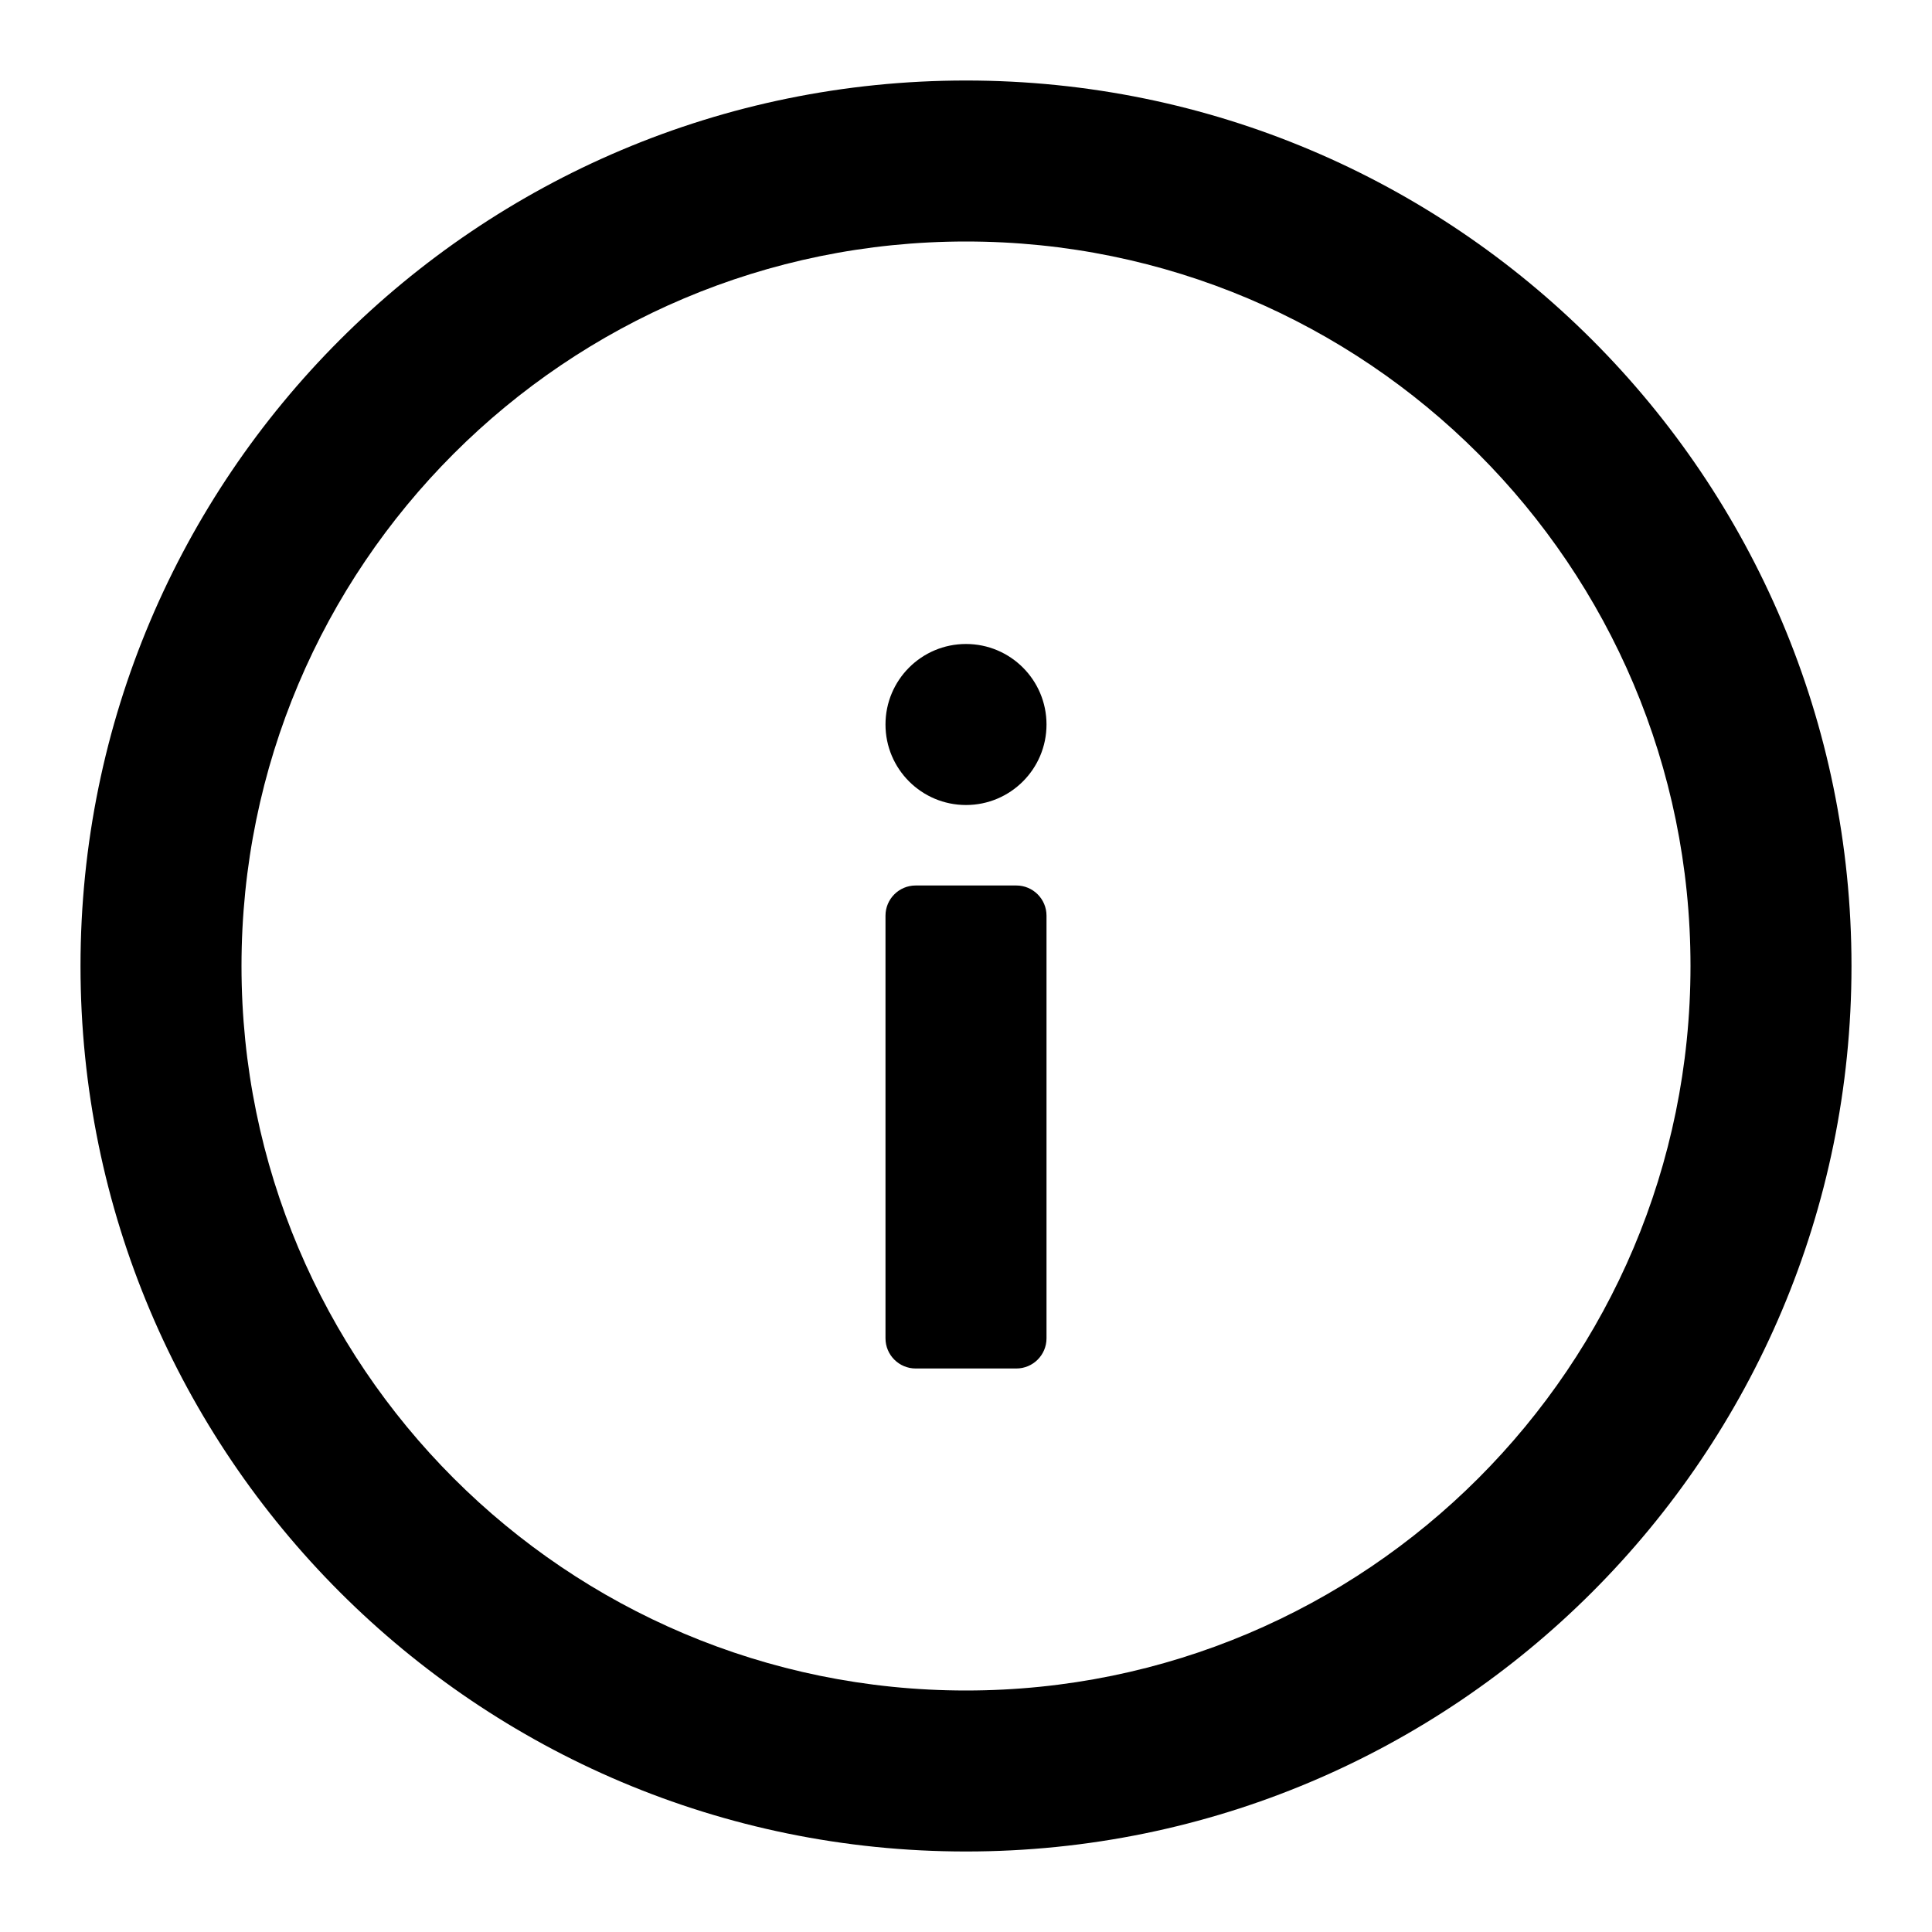
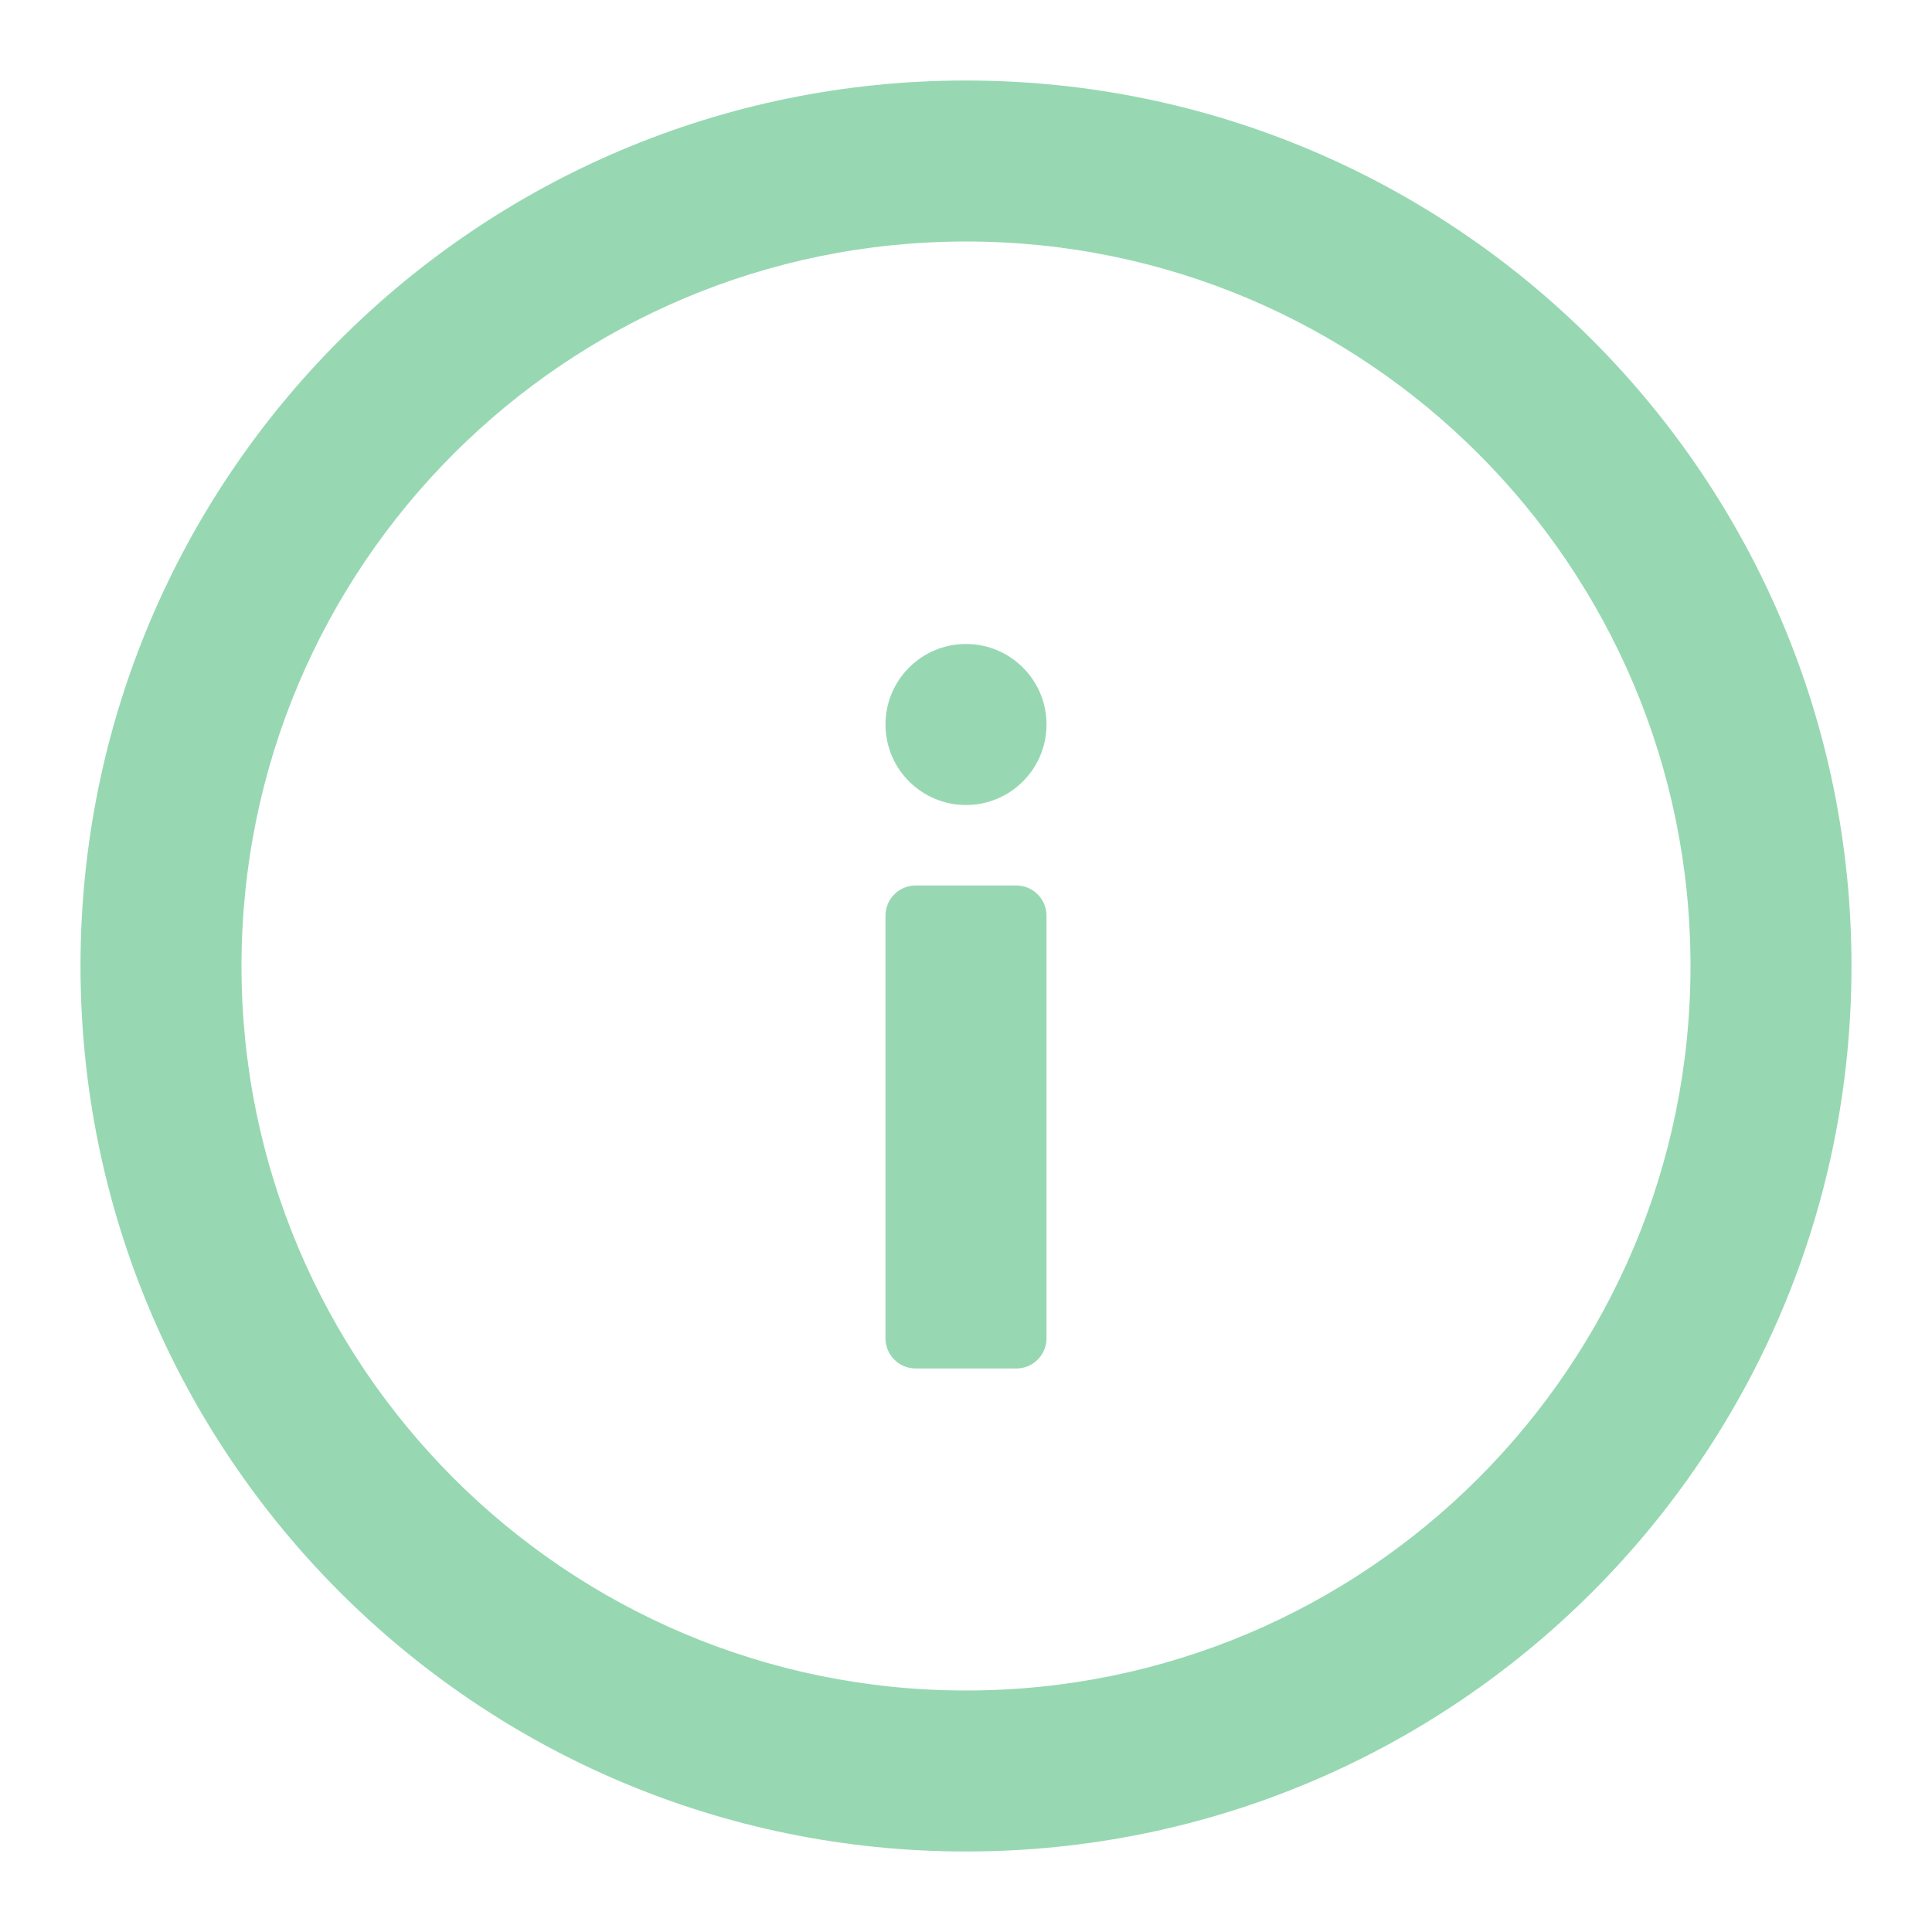
<svg xmlns="http://www.w3.org/2000/svg" viewBox="0 0 64 64">
-   <path class="icon-info_svg__fill" d="M32 2.667C48.2 2.667 61.333 15.8 61.333 32S48.2 61.333 32 61.333 2.667 48.2 2.667 32 15.8 2.667 32 2.667zM32 8C18.745 8 8 18.745 8 32s10.745 24 24 24 24-10.745 24-24S45.255 8 32 8zm1.667 21.333a1 1 0 011 1v14a1 1 0 01-1 1h-3.334a1 1 0 01-1-1v-14a1 1 0 011-1h3.334zm-1.667-8a2.667 2.667 0 110 5.334 2.667 2.667 0 010-5.334z" fill="#000" fill-rule="evenodd">
+   <path class="icon-info_svg__fill" d="M32 2.667C48.2 2.667 61.333 15.8 61.333 32S48.2 61.333 32 61.333 2.667 48.2 2.667 32 15.8 2.667 32 2.667zM32 8C18.745 8 8 18.745 8 32s10.745 24 24 24 24-10.745 24-24S45.255 8 32 8zm1.667 21.333a1 1 0 011 1v14a1 1 0 01-1 1h-3.334a1 1 0 01-1-1v-14a1 1 0 011-1h3.334zm-1.667-8a2.667 2.667 0 110 5.334 2.667 2.667 0 010-5.334z" fill="#97D8B2" fill-rule="evenodd">
</path>
</svg>
